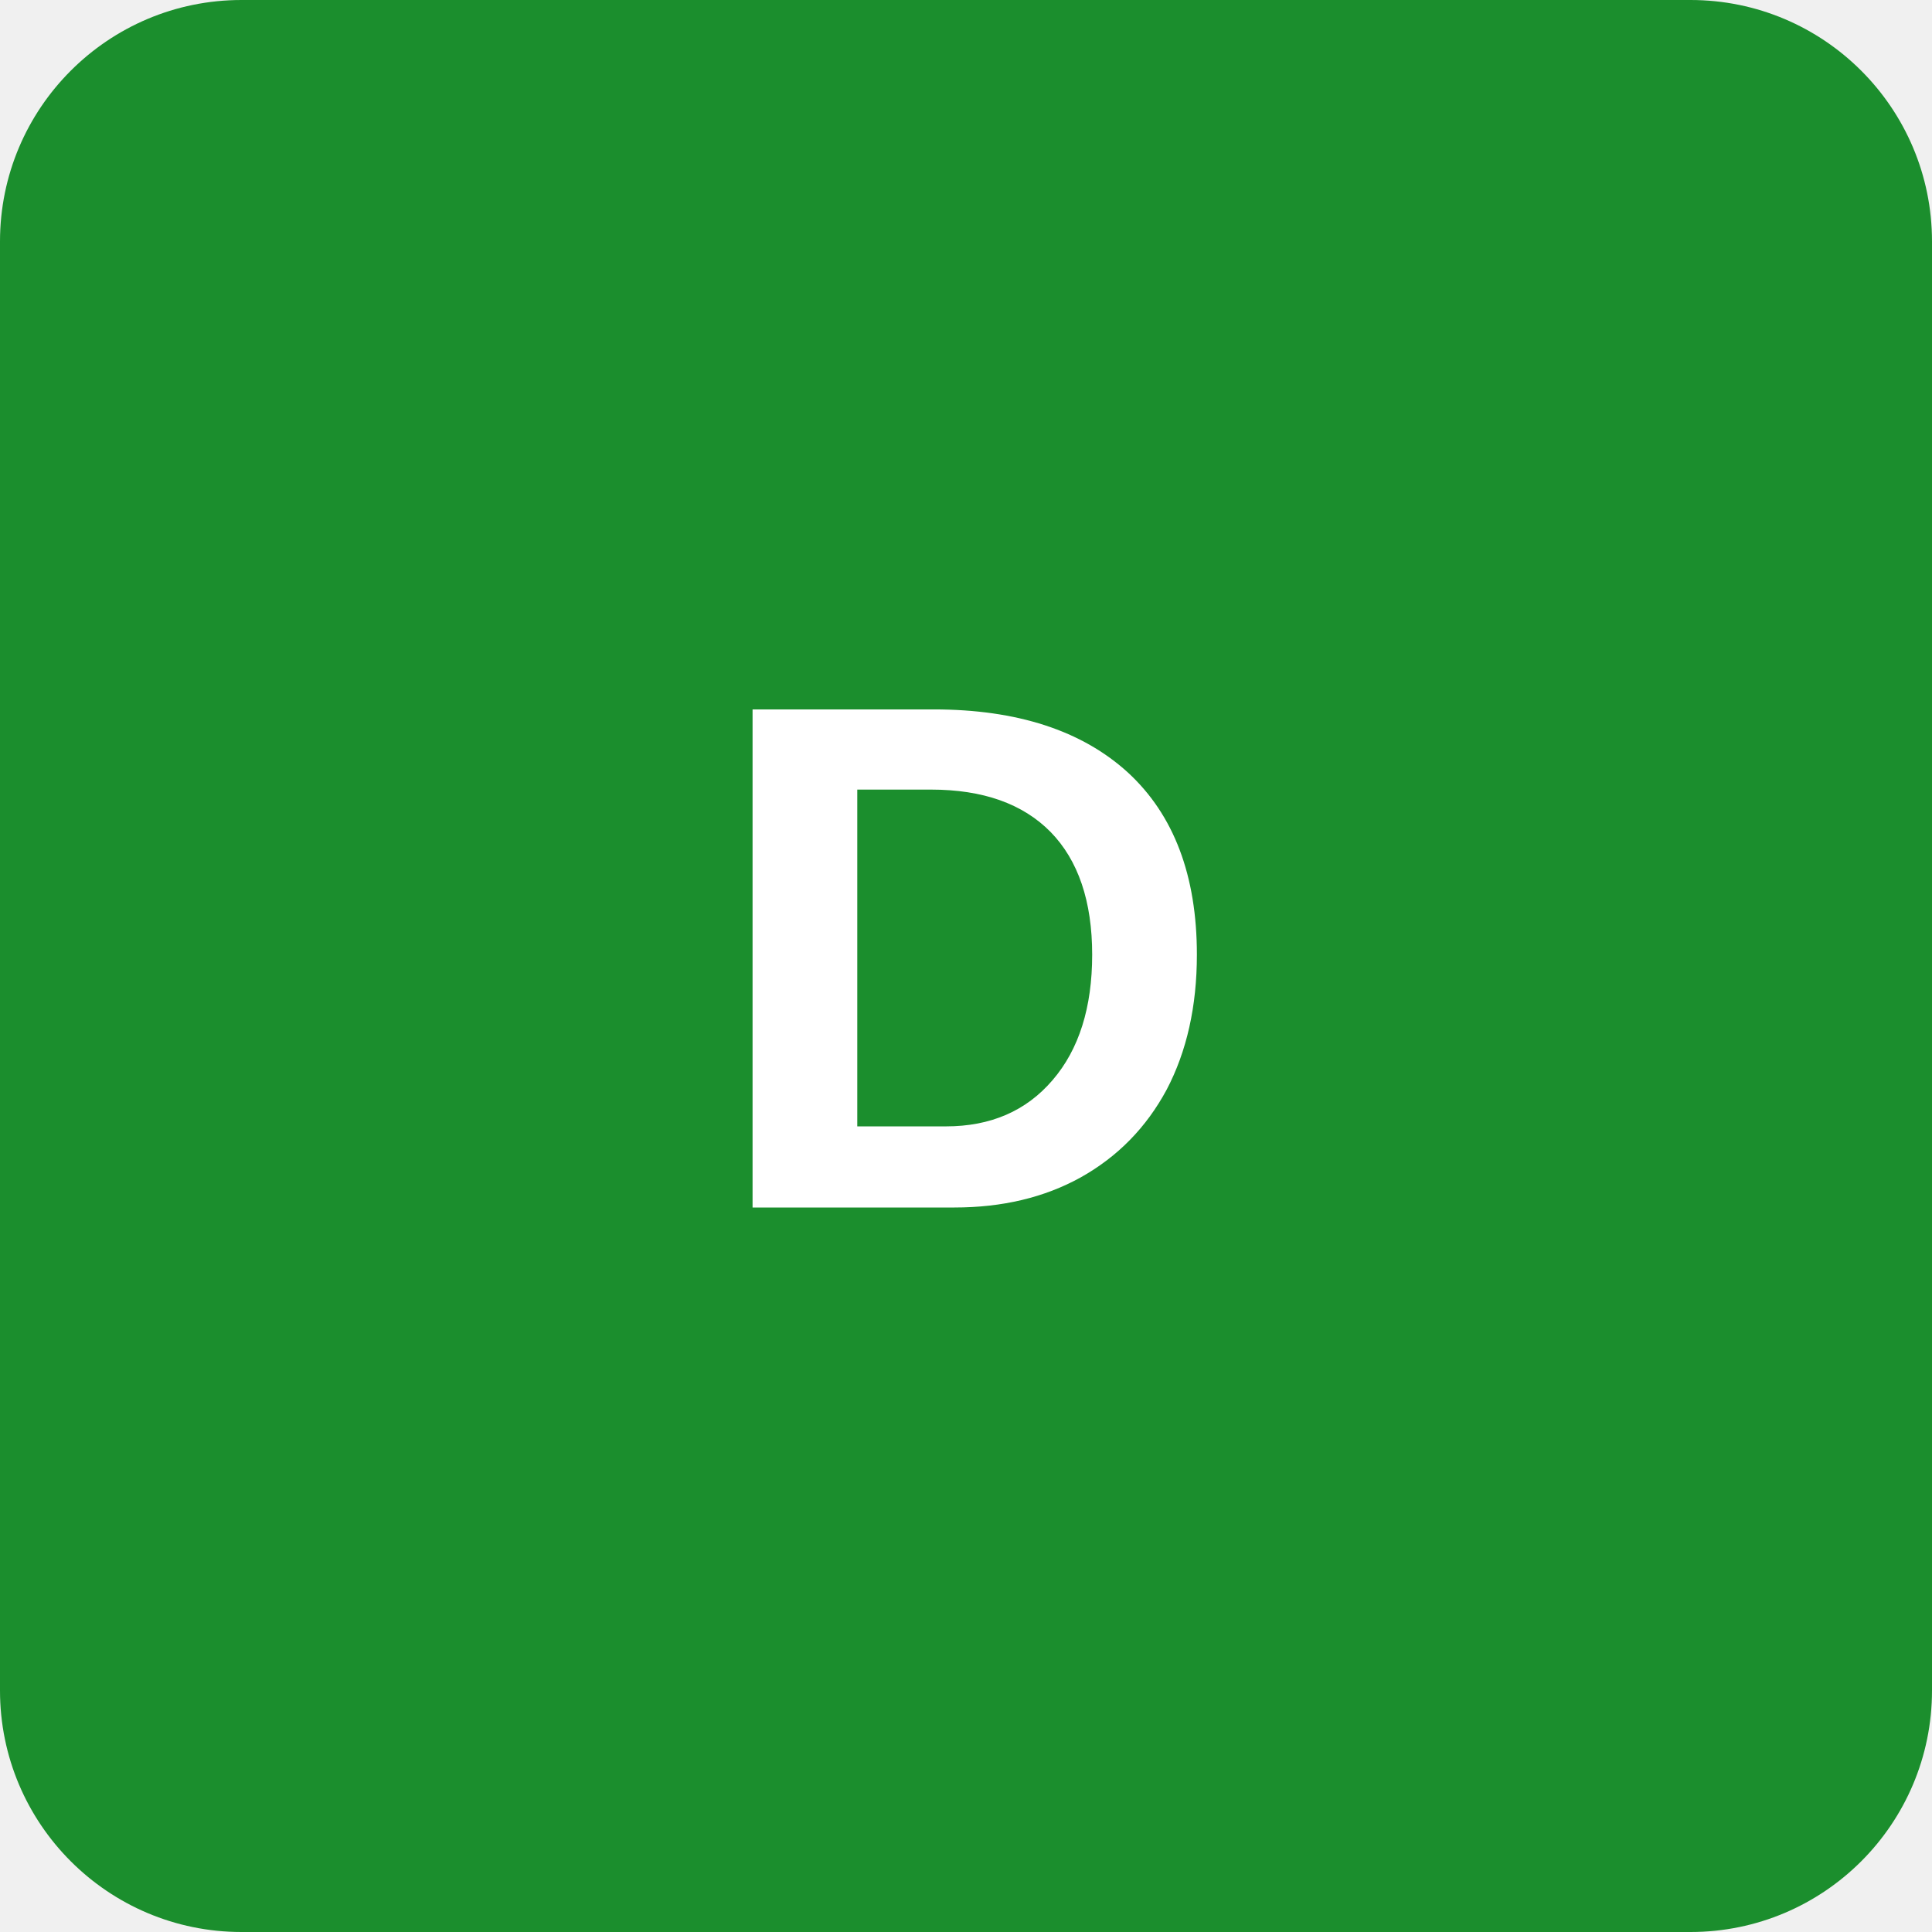
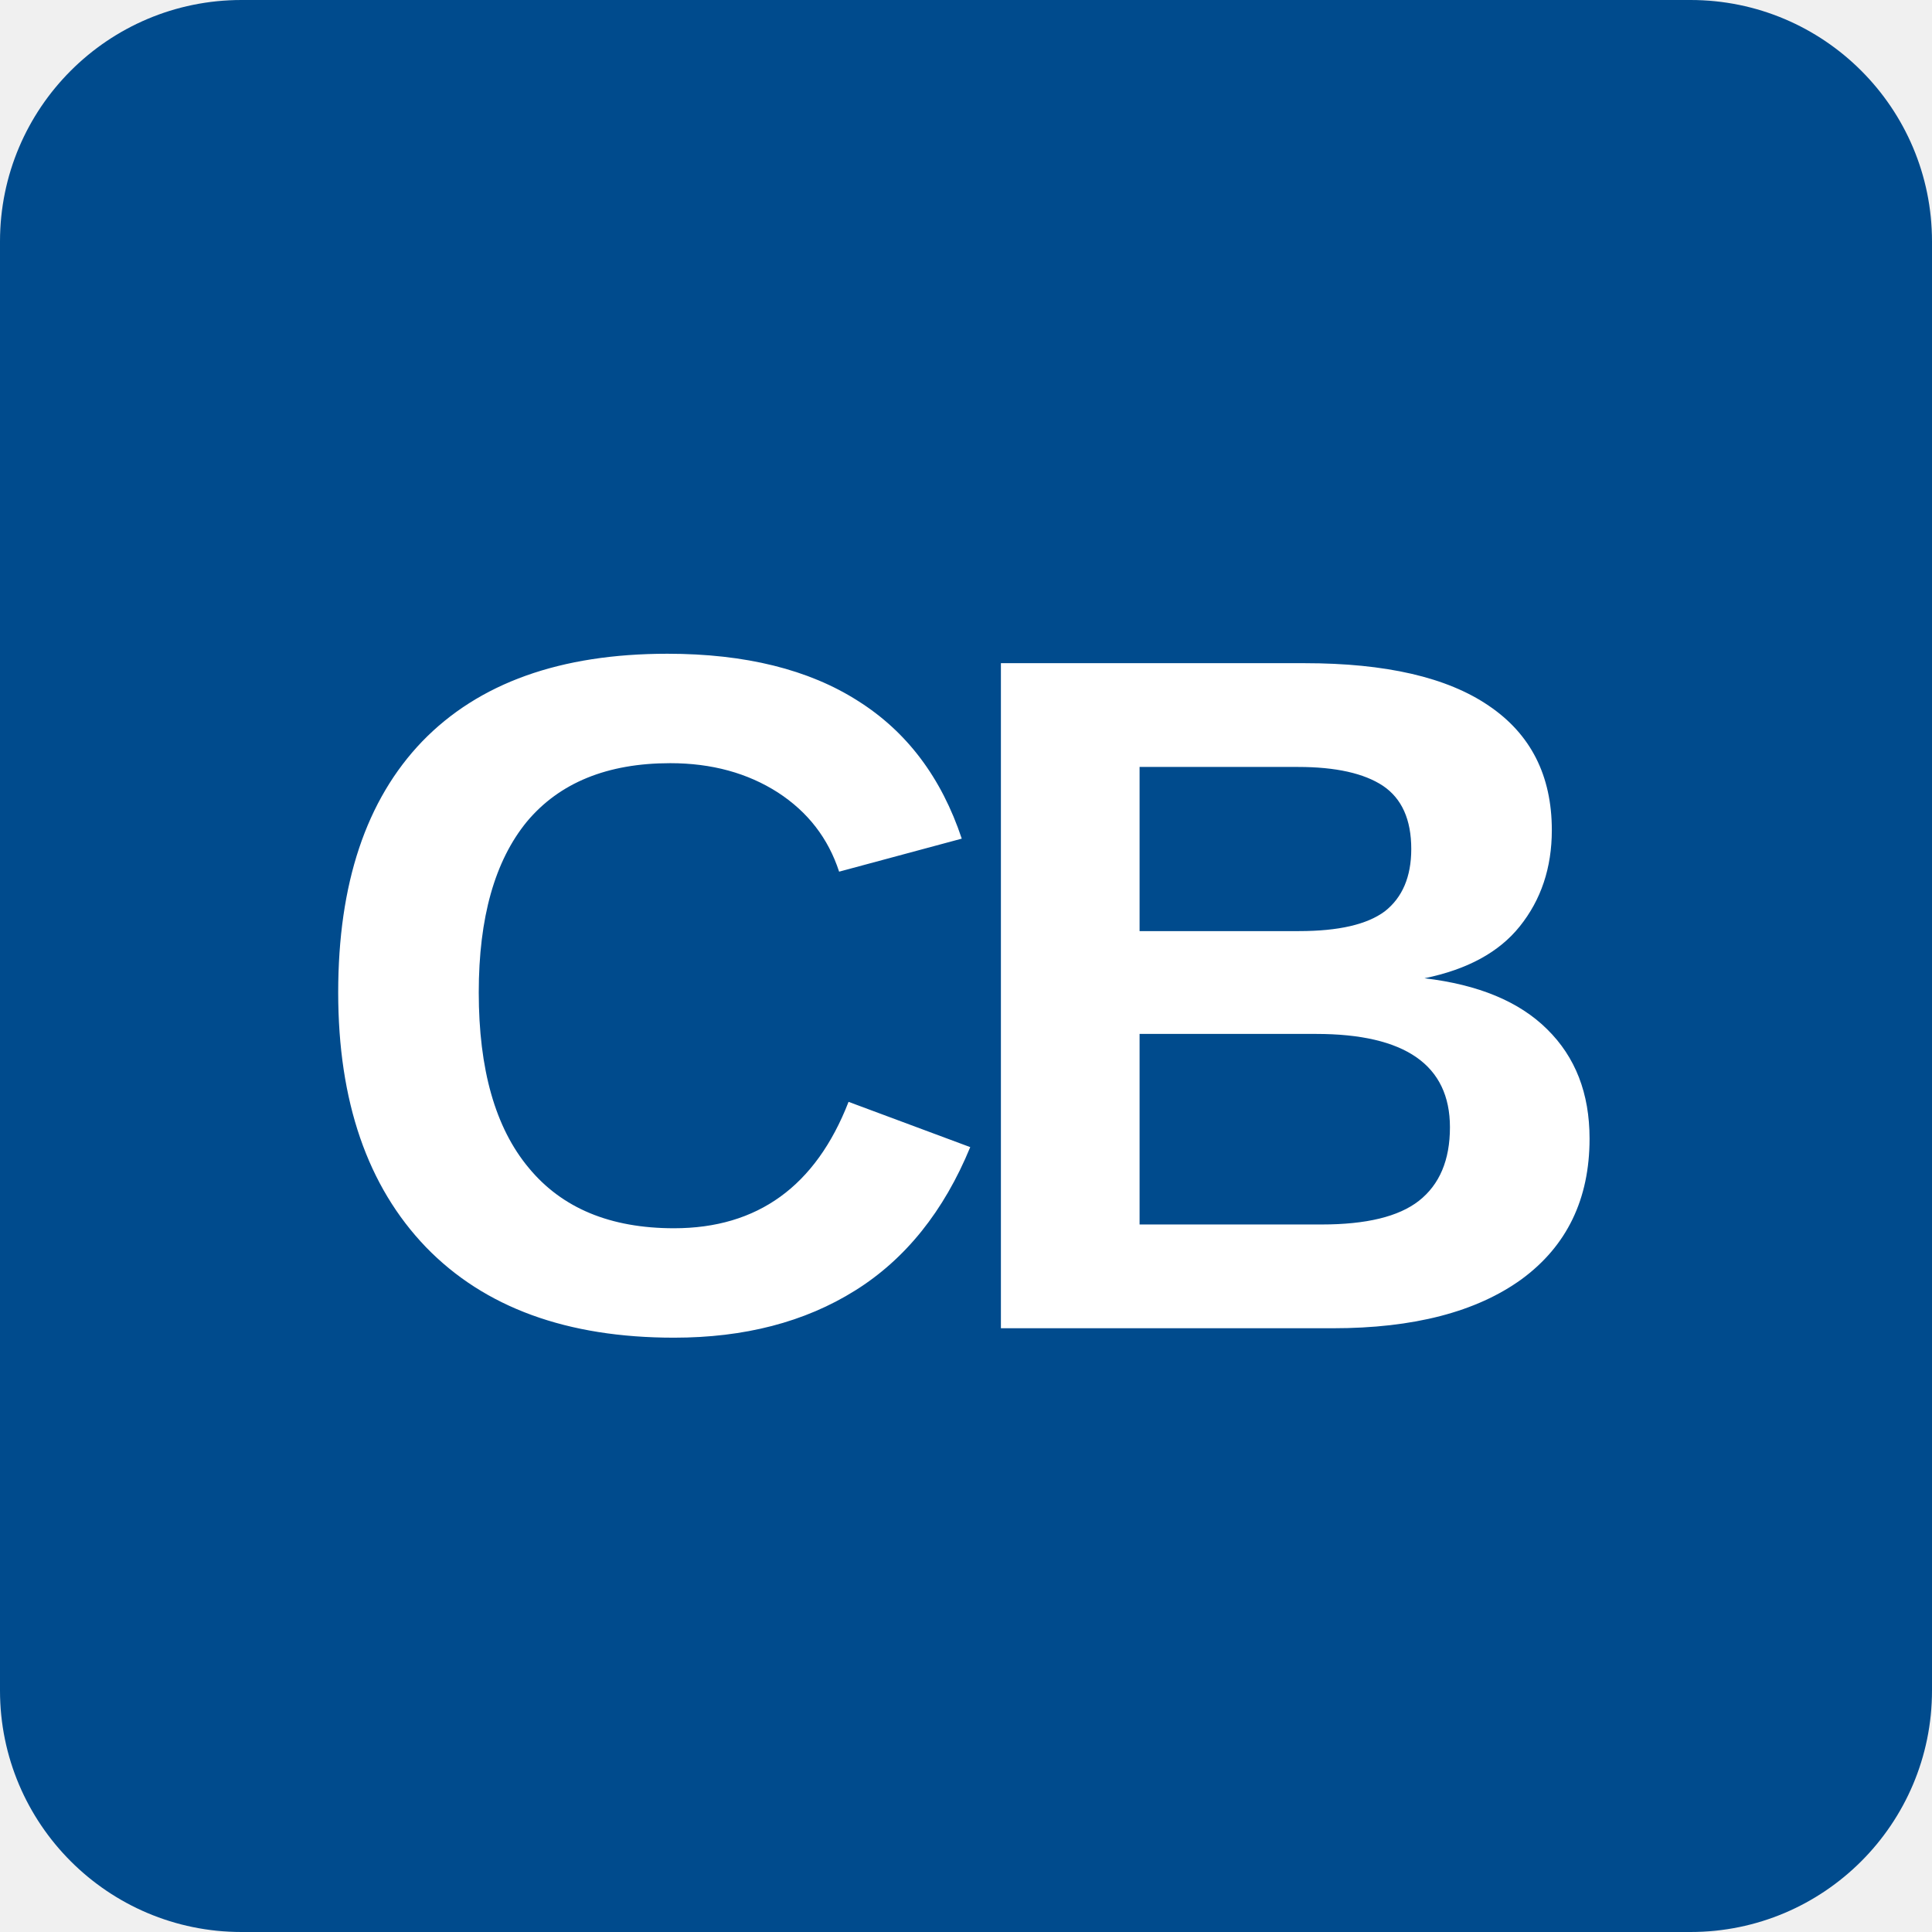
<svg xmlns="http://www.w3.org/2000/svg" width="32" height="32" viewBox="0 0 32 32">
-   <rect width="32" height="32" fill="#1b8e2d" rx="4" />
-   <text x="16" y="20" text-anchor="middle" fill="white" font-family="Arial, sans-serif" font-size="12" font-weight="bold">D</text>
+   <rect width="32" height="32" fill="#004b8d" rx="4" />
+   <text x="16" y="22" text-anchor="middle" fill="white" font-family="Arial, sans-serif" font-size="16" font-weight="bold" letter-spacing="-1">CB</text>
</svg>
